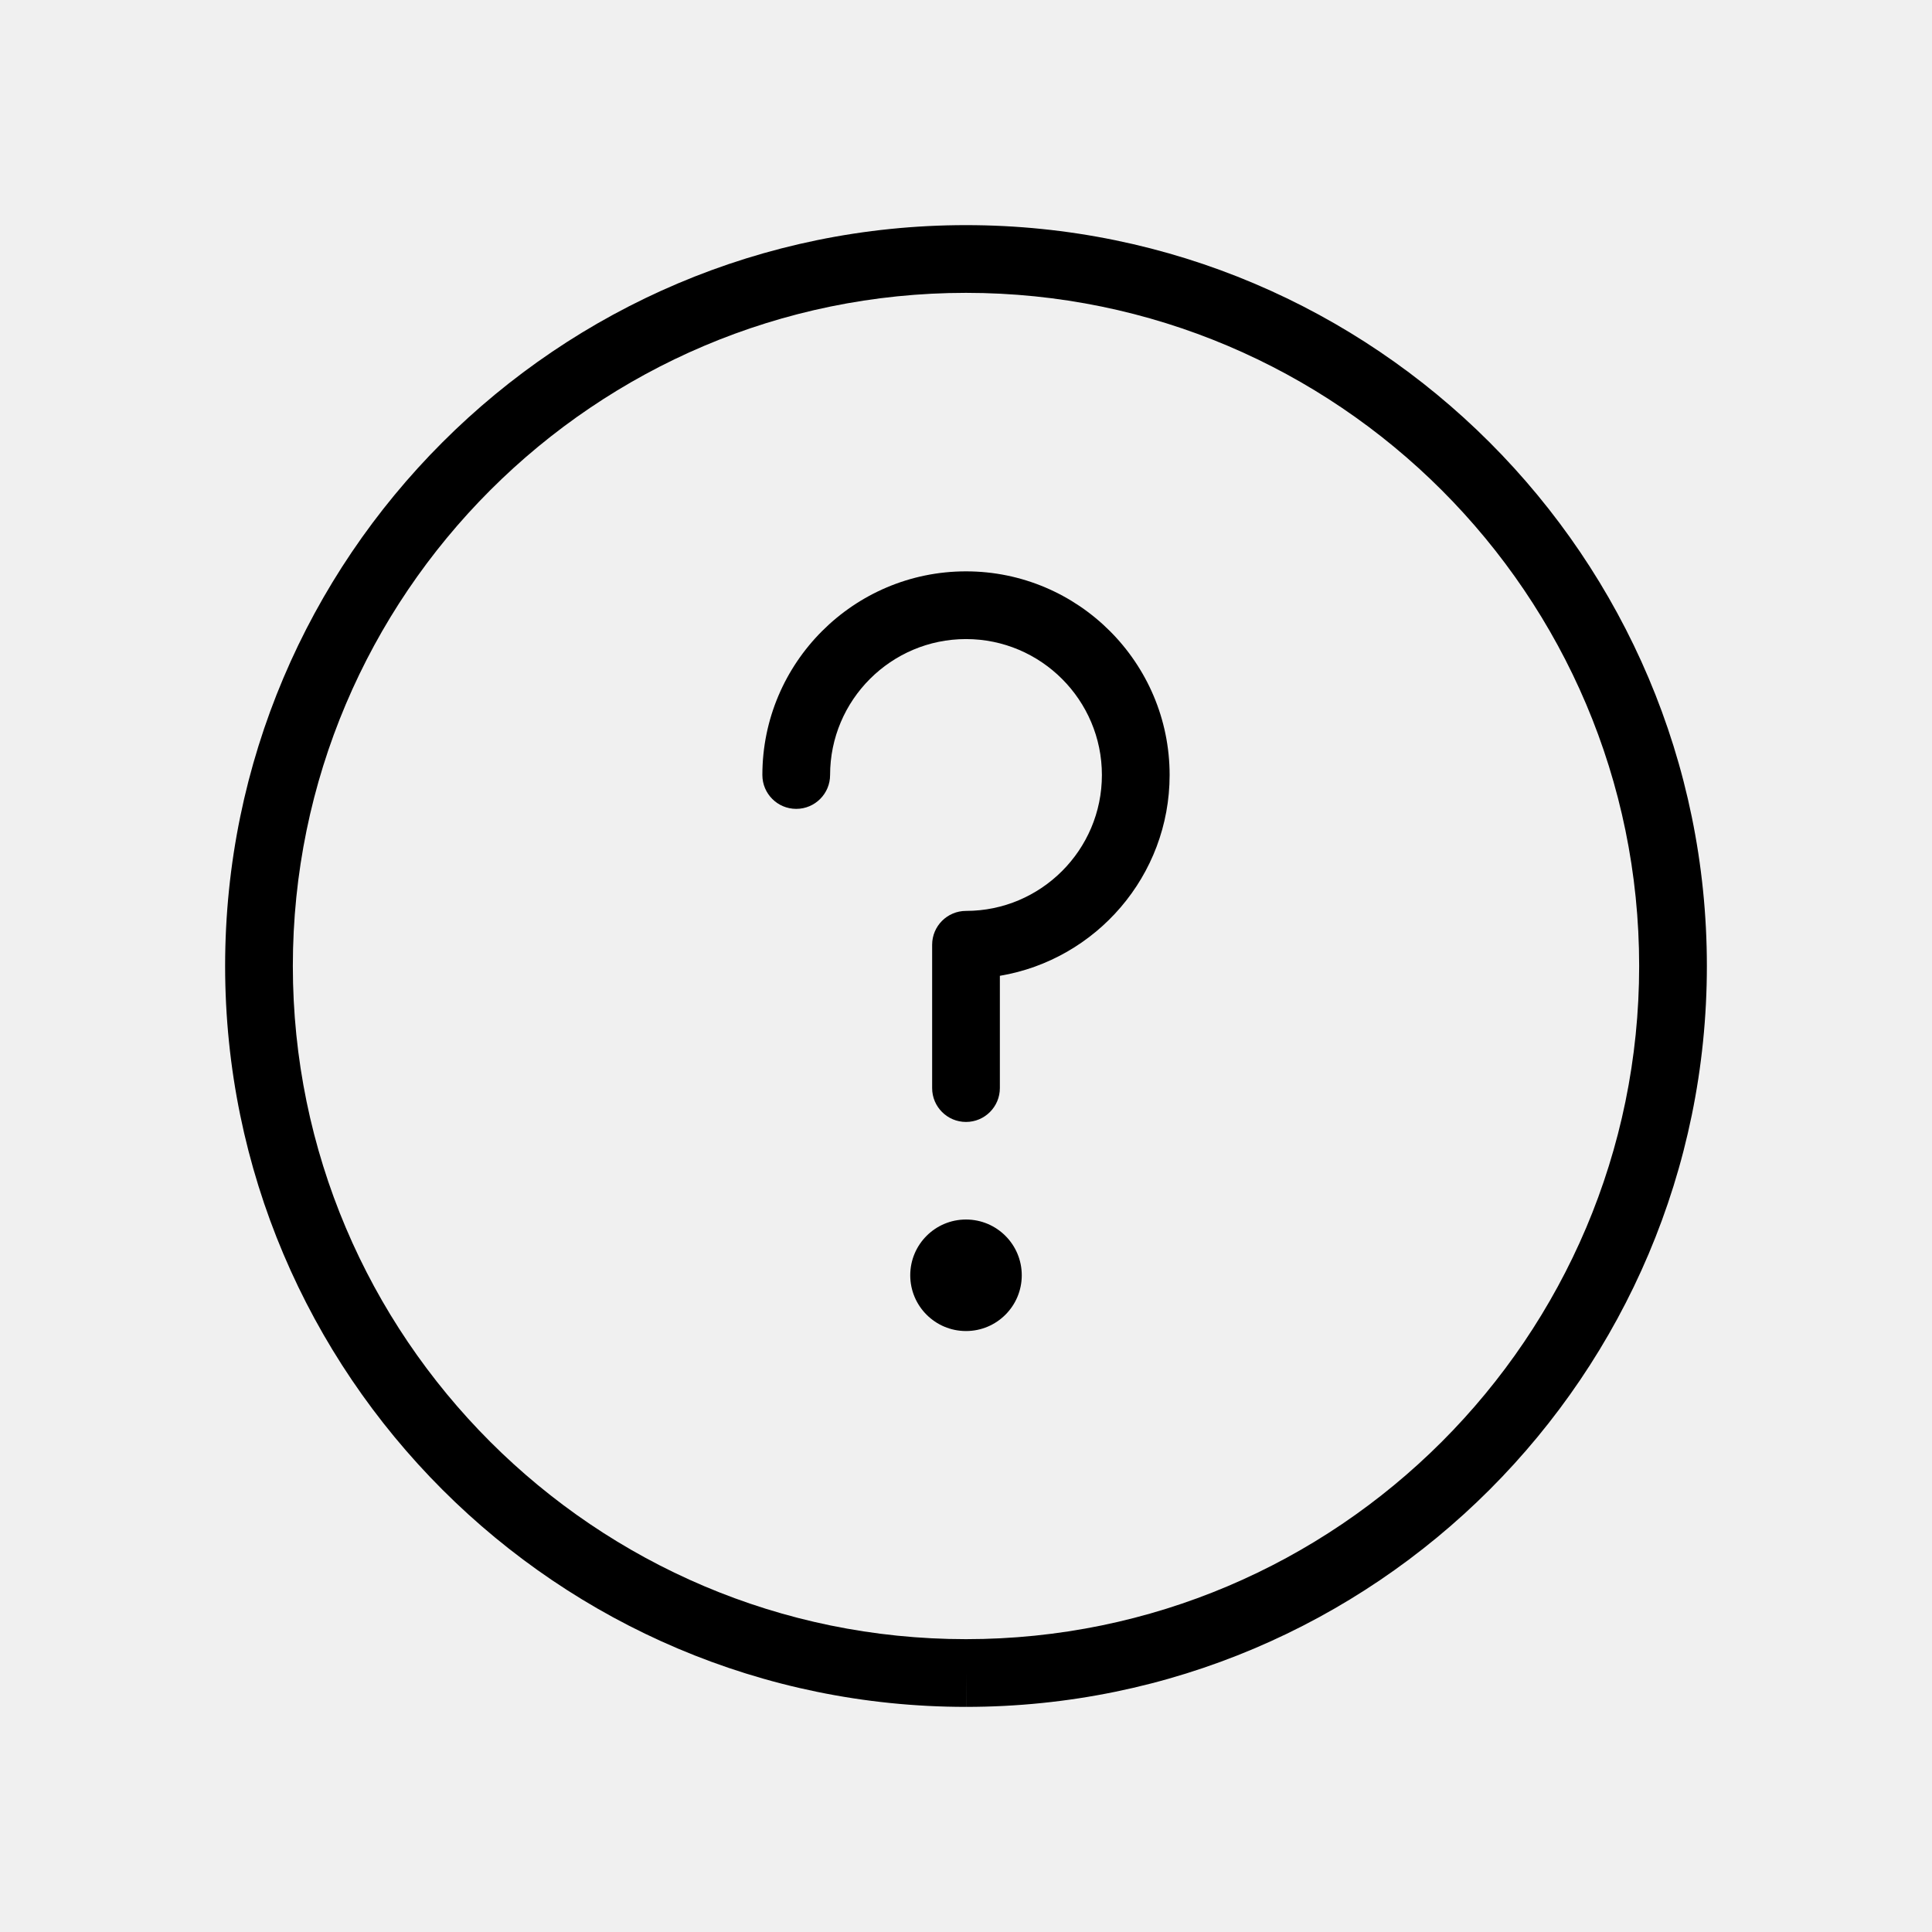
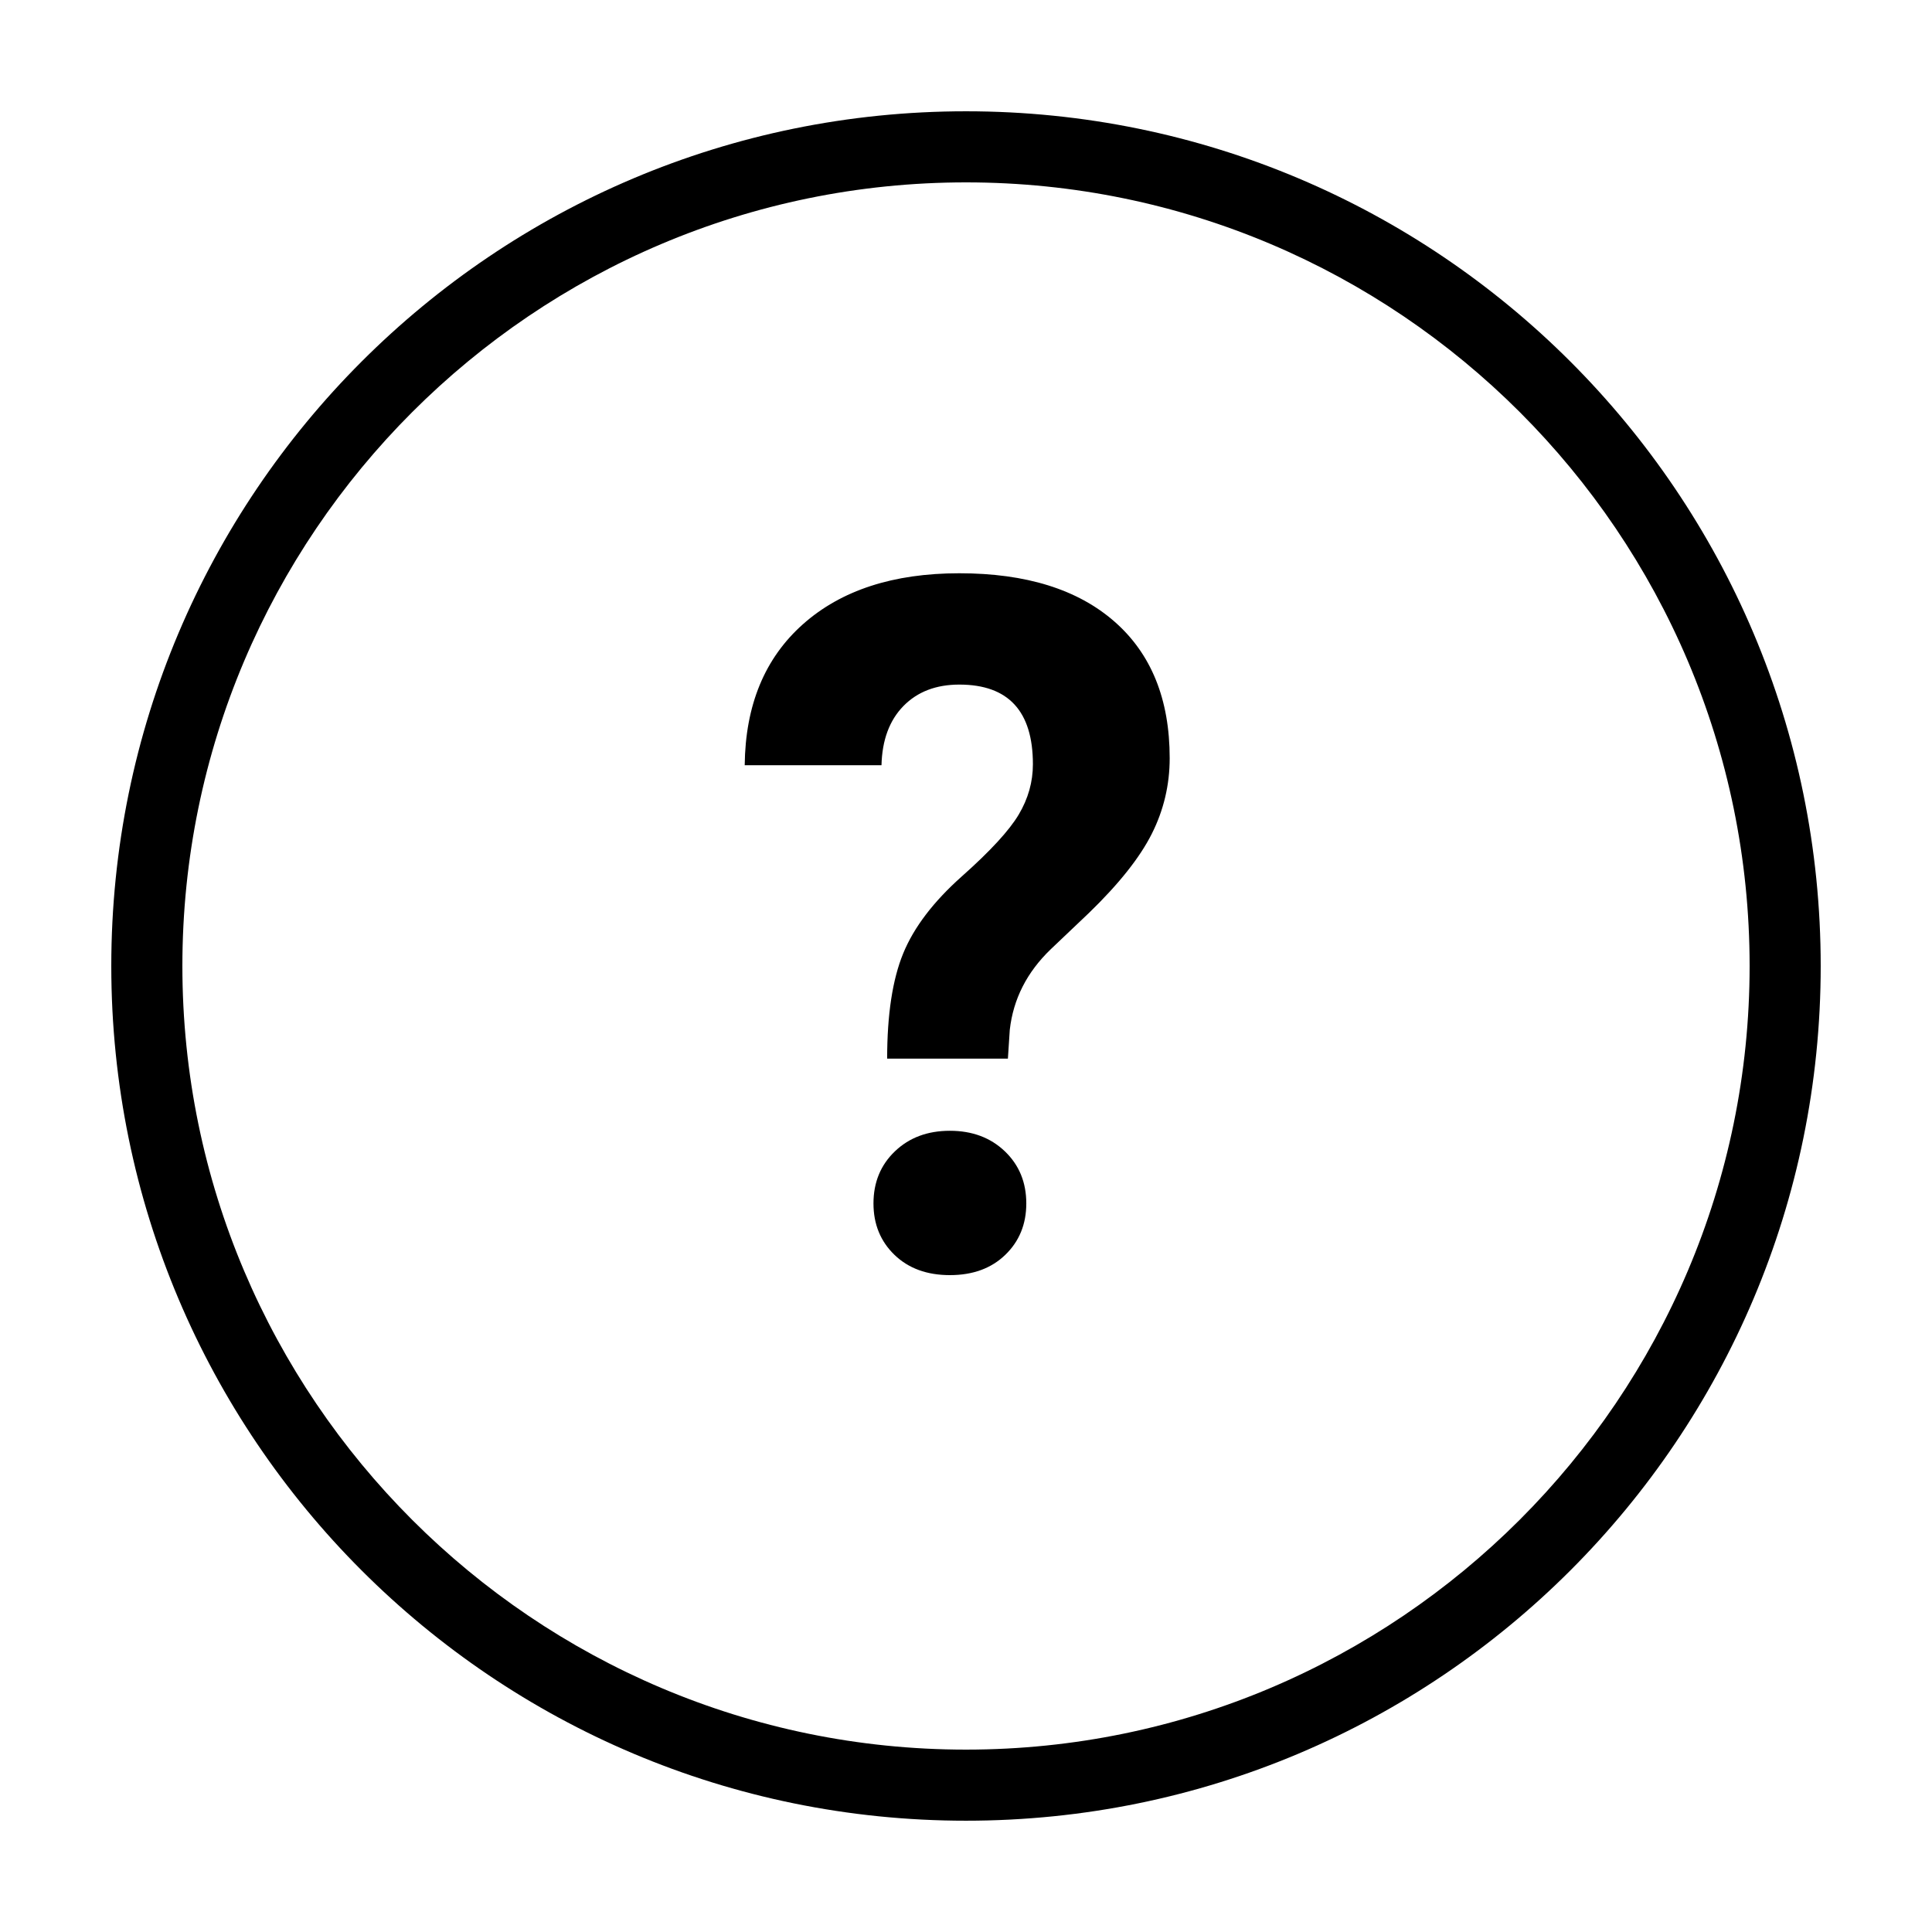
- <svg xmlns="http://www.w3.org/2000/svg" enable-background="new 0 0 612 612" version="1.1" viewBox="0 0 612 612" xml:space="preserve">
-   <g transform="matrix(.76695 0 0 .76695 71.314 71.314)">
-     <path d="m306.02 612v-13.984l-0.022 13.984c-168.73 0-306-137.28-306-306 0-168.72 137.27-306 306-306s306 137.27 306 306c0 168.73-137.26 306-305.98 306zm-0.022-584.03c-153.31 0-278.03 124.72-278.03 278.02 0 153.31 124.72 278.04 278.03 278.04h0.022c153.29 0 278.01-124.73 278.01-278.04 0-153.3-124.72-278.02-278.03-278.02z" />
-     <path d="m306 370.41c-7.725 0-13.985-6.26-13.985-13.985v-59.195c0-7.725 6.26-13.985 13.985-13.985 30.951 0 56.13-25.178 56.13-56.129 0-30.957-25.179-56.146-56.13-56.146s-56.135 25.189-56.135 56.146c0 7.725-6.26 13.985-13.985 13.985s-13.985-6.26-13.985-13.985c0-46.379 37.731-84.116 84.105-84.116s84.1 37.737 84.1 84.116c0 41.608-30.375 76.257-70.114 82.936v46.374c-2e-3 7.724-6.26 13.984-13.986 13.984z" />
-     <circle cx="306" cy="433.74" r="23.03" />
+ <svg xmlns="http://www.w3.org/2000/svg" version="1.1" width="1000" height="1000" viewBox="0 0 1000 1000" xml:space="preserve">
+   <defs>
+ </defs>
+   <rect x="0" y="0" width="100%" height="100%" fill="#ffffff" />
+   <g transform="matrix(2.1269 0 0 2.1269 499.999 499.999)" id="136695">
+     <path style="stroke: none; stroke-width: 1; stroke-dasharray: none; stroke-linecap: butt; stroke-dashoffset: 0; stroke-linejoin: miter; stroke-miterlimit: 4; is-custom-font: none; font-file-url: none; fill: rgb(0,0,0); fill-rule: nonzero; opacity: 1;" vector-effect="non-scaling-stroke" transform=" translate(-256, -256)" d="M 256 48 C 141.1 48 48 141.1 48 256 s 93.1 208 208 208 c 114.9 0 208 -93.1 208 -208 S 370.9 48 256 48 z M 256 446.7 c -105.1 0 -190.7 -85.5 -190.7 -190.7 c 0 -105.1 85.5 -190.7 190.7 -190.7 c 105.1 0 190.7 85.5 190.7 190.7 C 446.7 361.1 361.1 446.7 256 446.7 z" stroke-linecap="round" />
+   </g>
+   <g transform="matrix(1 0 0 1 498.8589 500)" style="" id="840783">
+     <path xml:space="preserve" font-family="Roboto" font-size="500" font-style="normal" font-weight="bold" style="stroke: none; stroke-width: 1; stroke-dasharray: none; stroke-linecap: butt; stroke-dashoffset: 0; stroke-linejoin: miter; stroke-miterlimit: 4; is-custom-font: none; font-file-url: none; fill: rgb(0,0,0); fill-rule: nonzero; opacity: 1; white-space: pre;" d="M22.83 47.94L-39.67 47.94Q-39.67 13.76-31.37-6.50Q-23.07-26.77-0.98-46.42Q21.12-66.07 28.44-78.40Q35.77-90.73 35.77-104.40L35.77-104.40Q35.77-145.66-2.32-145.66L-2.32-145.66Q-20.39-145.66-31.25-134.56Q-42.11-123.45-42.60-103.92L-42.60-103.92L-113.40-103.92Q-112.91-150.55-83.25-176.91Q-53.59-203.28-2.32-203.28L-2.32-203.28Q49.44-203.28 78.00-178.26Q106.57-153.23 106.57-107.58L106.57-107.58Q106.57-86.83 97.29-68.39Q88.01-49.96 64.82-27.50L64.82-27.50L45.04-8.70Q26.49 9.12 23.80 33.05L23.80 33.05L22.83 47.94ZM-46.75 122.89L-46.75 122.89Q-46.75 106.53-35.64 95.91Q-24.54 85.29-7.20 85.29Q10.13 85.29 21.24 95.91Q32.35 106.53 32.35 122.89L32.35 122.89Q32.35 139.00 21.48 149.50Q10.62 160.00-7.20 160.00Q-25.02 160.00-35.89 149.50Q-46.75 139.00-46.75 122.89Z" />
  </g>
</svg>
